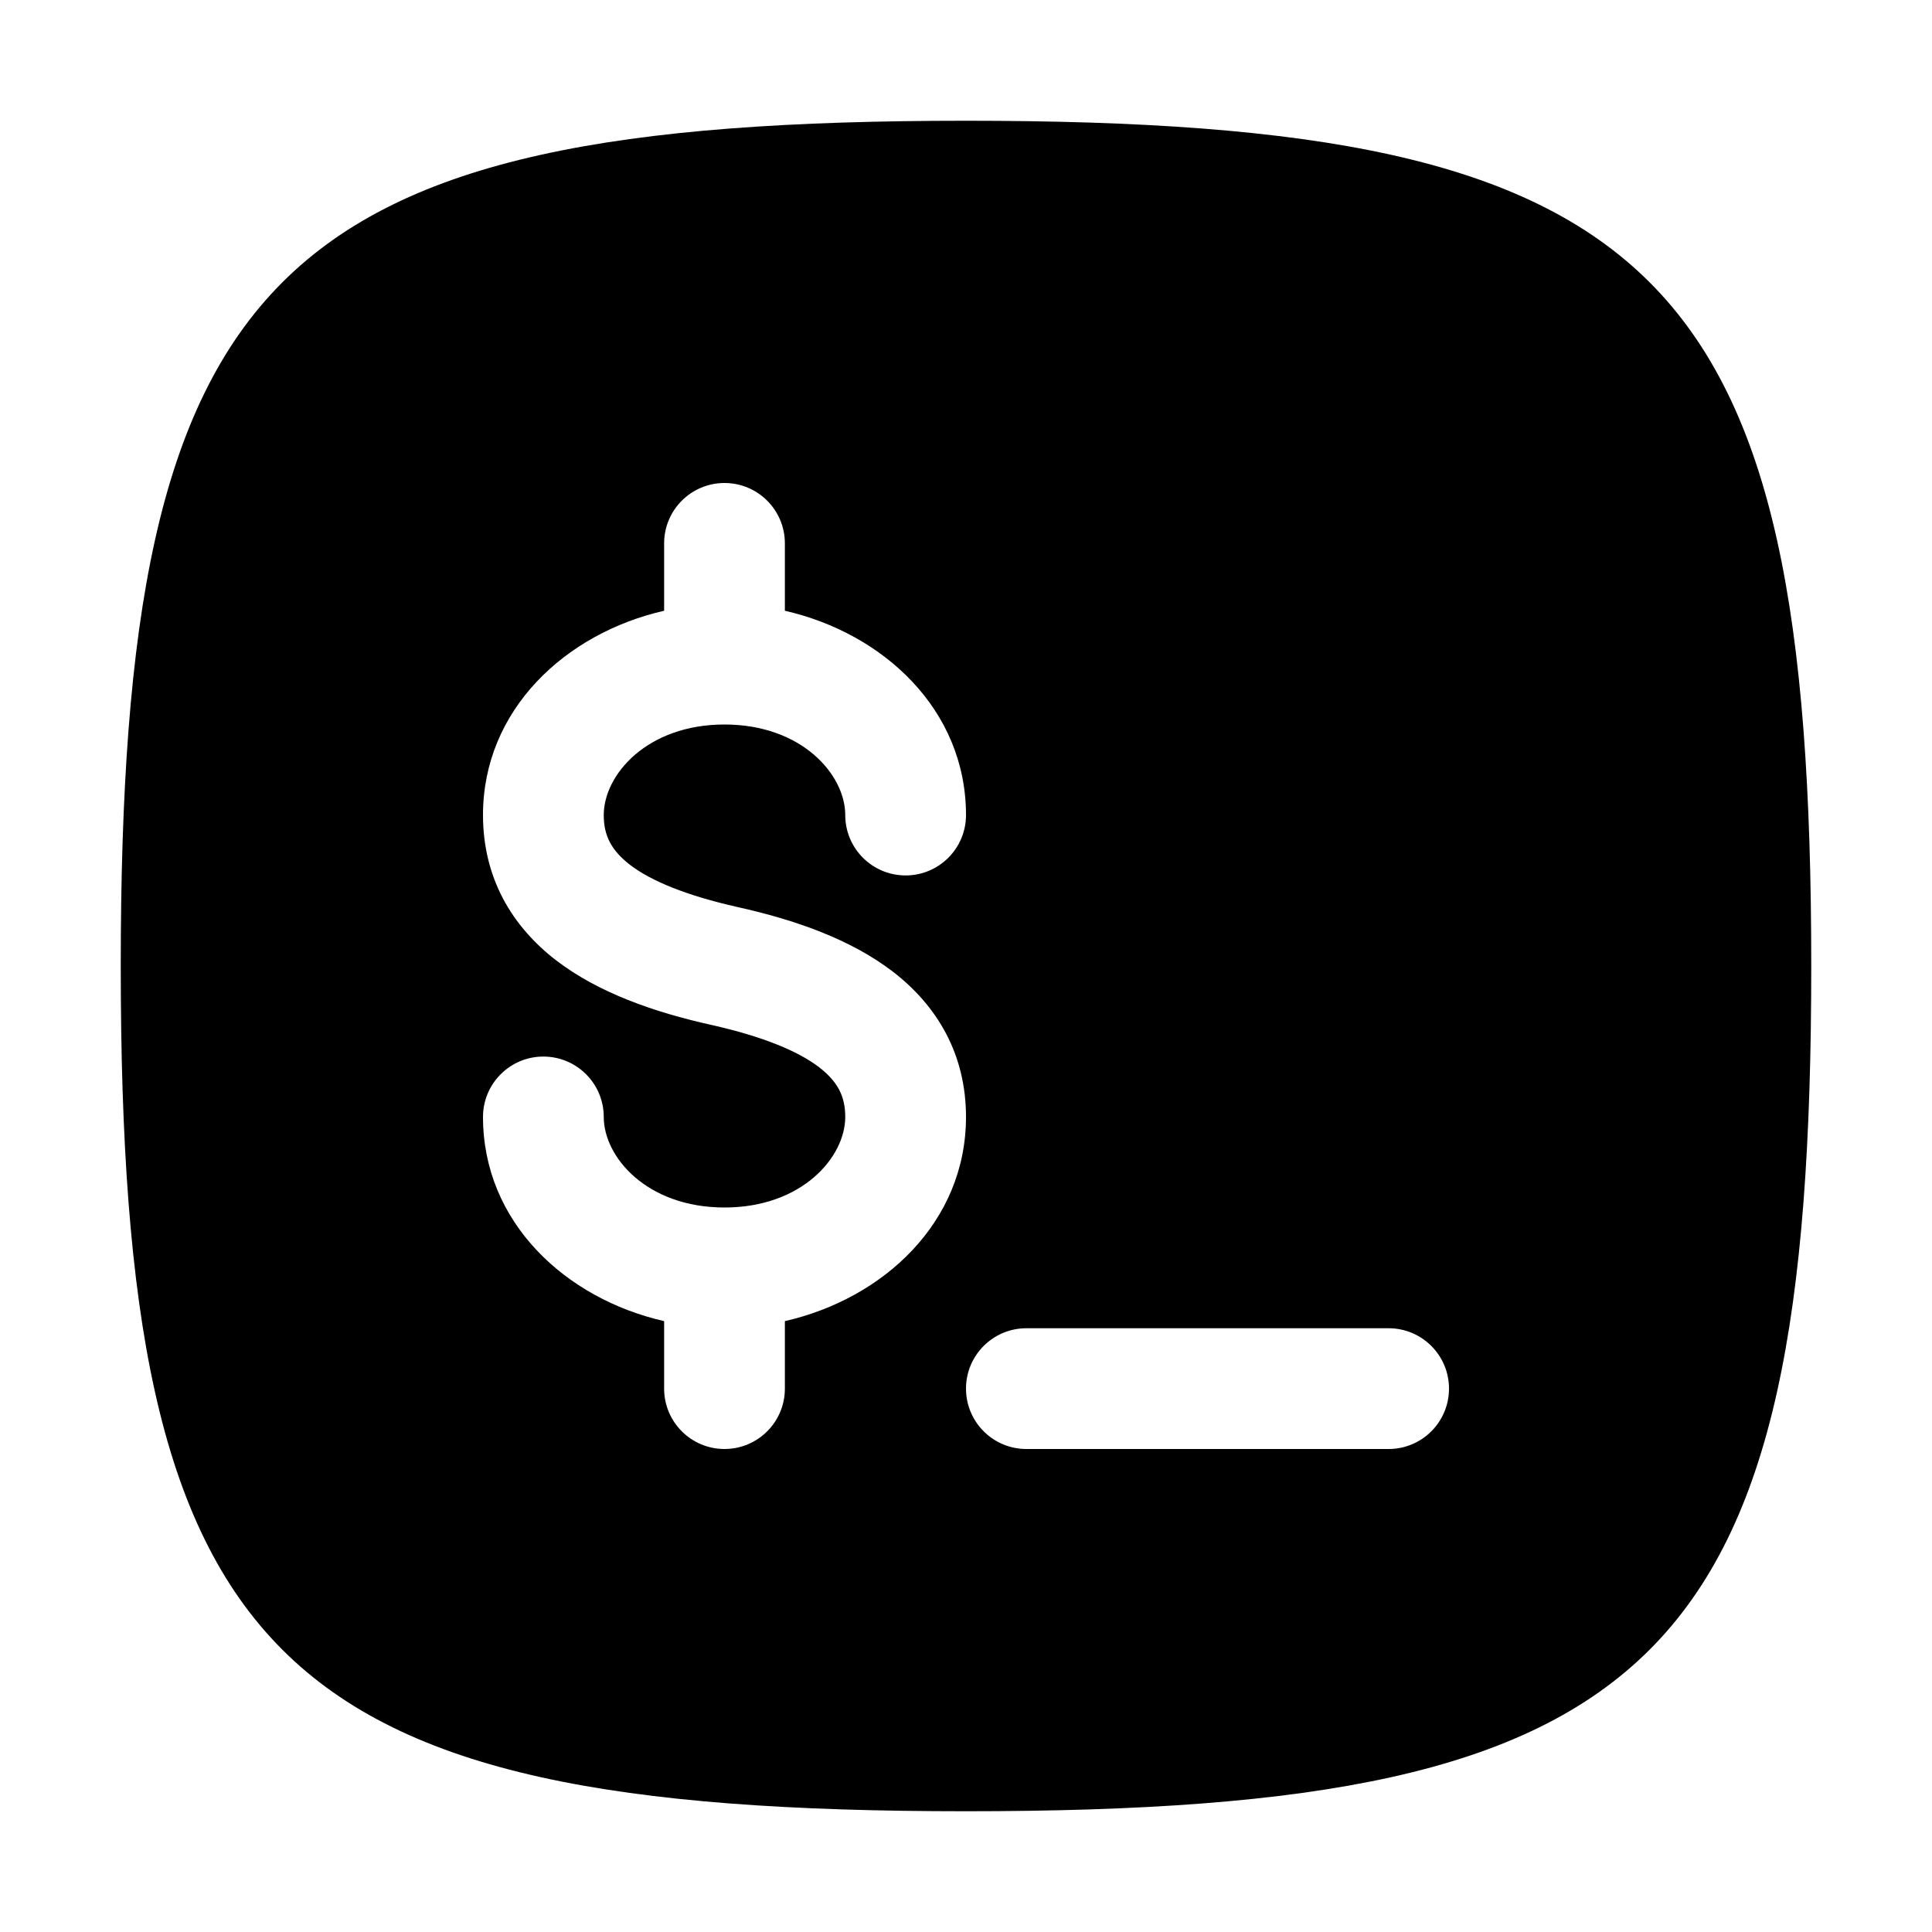
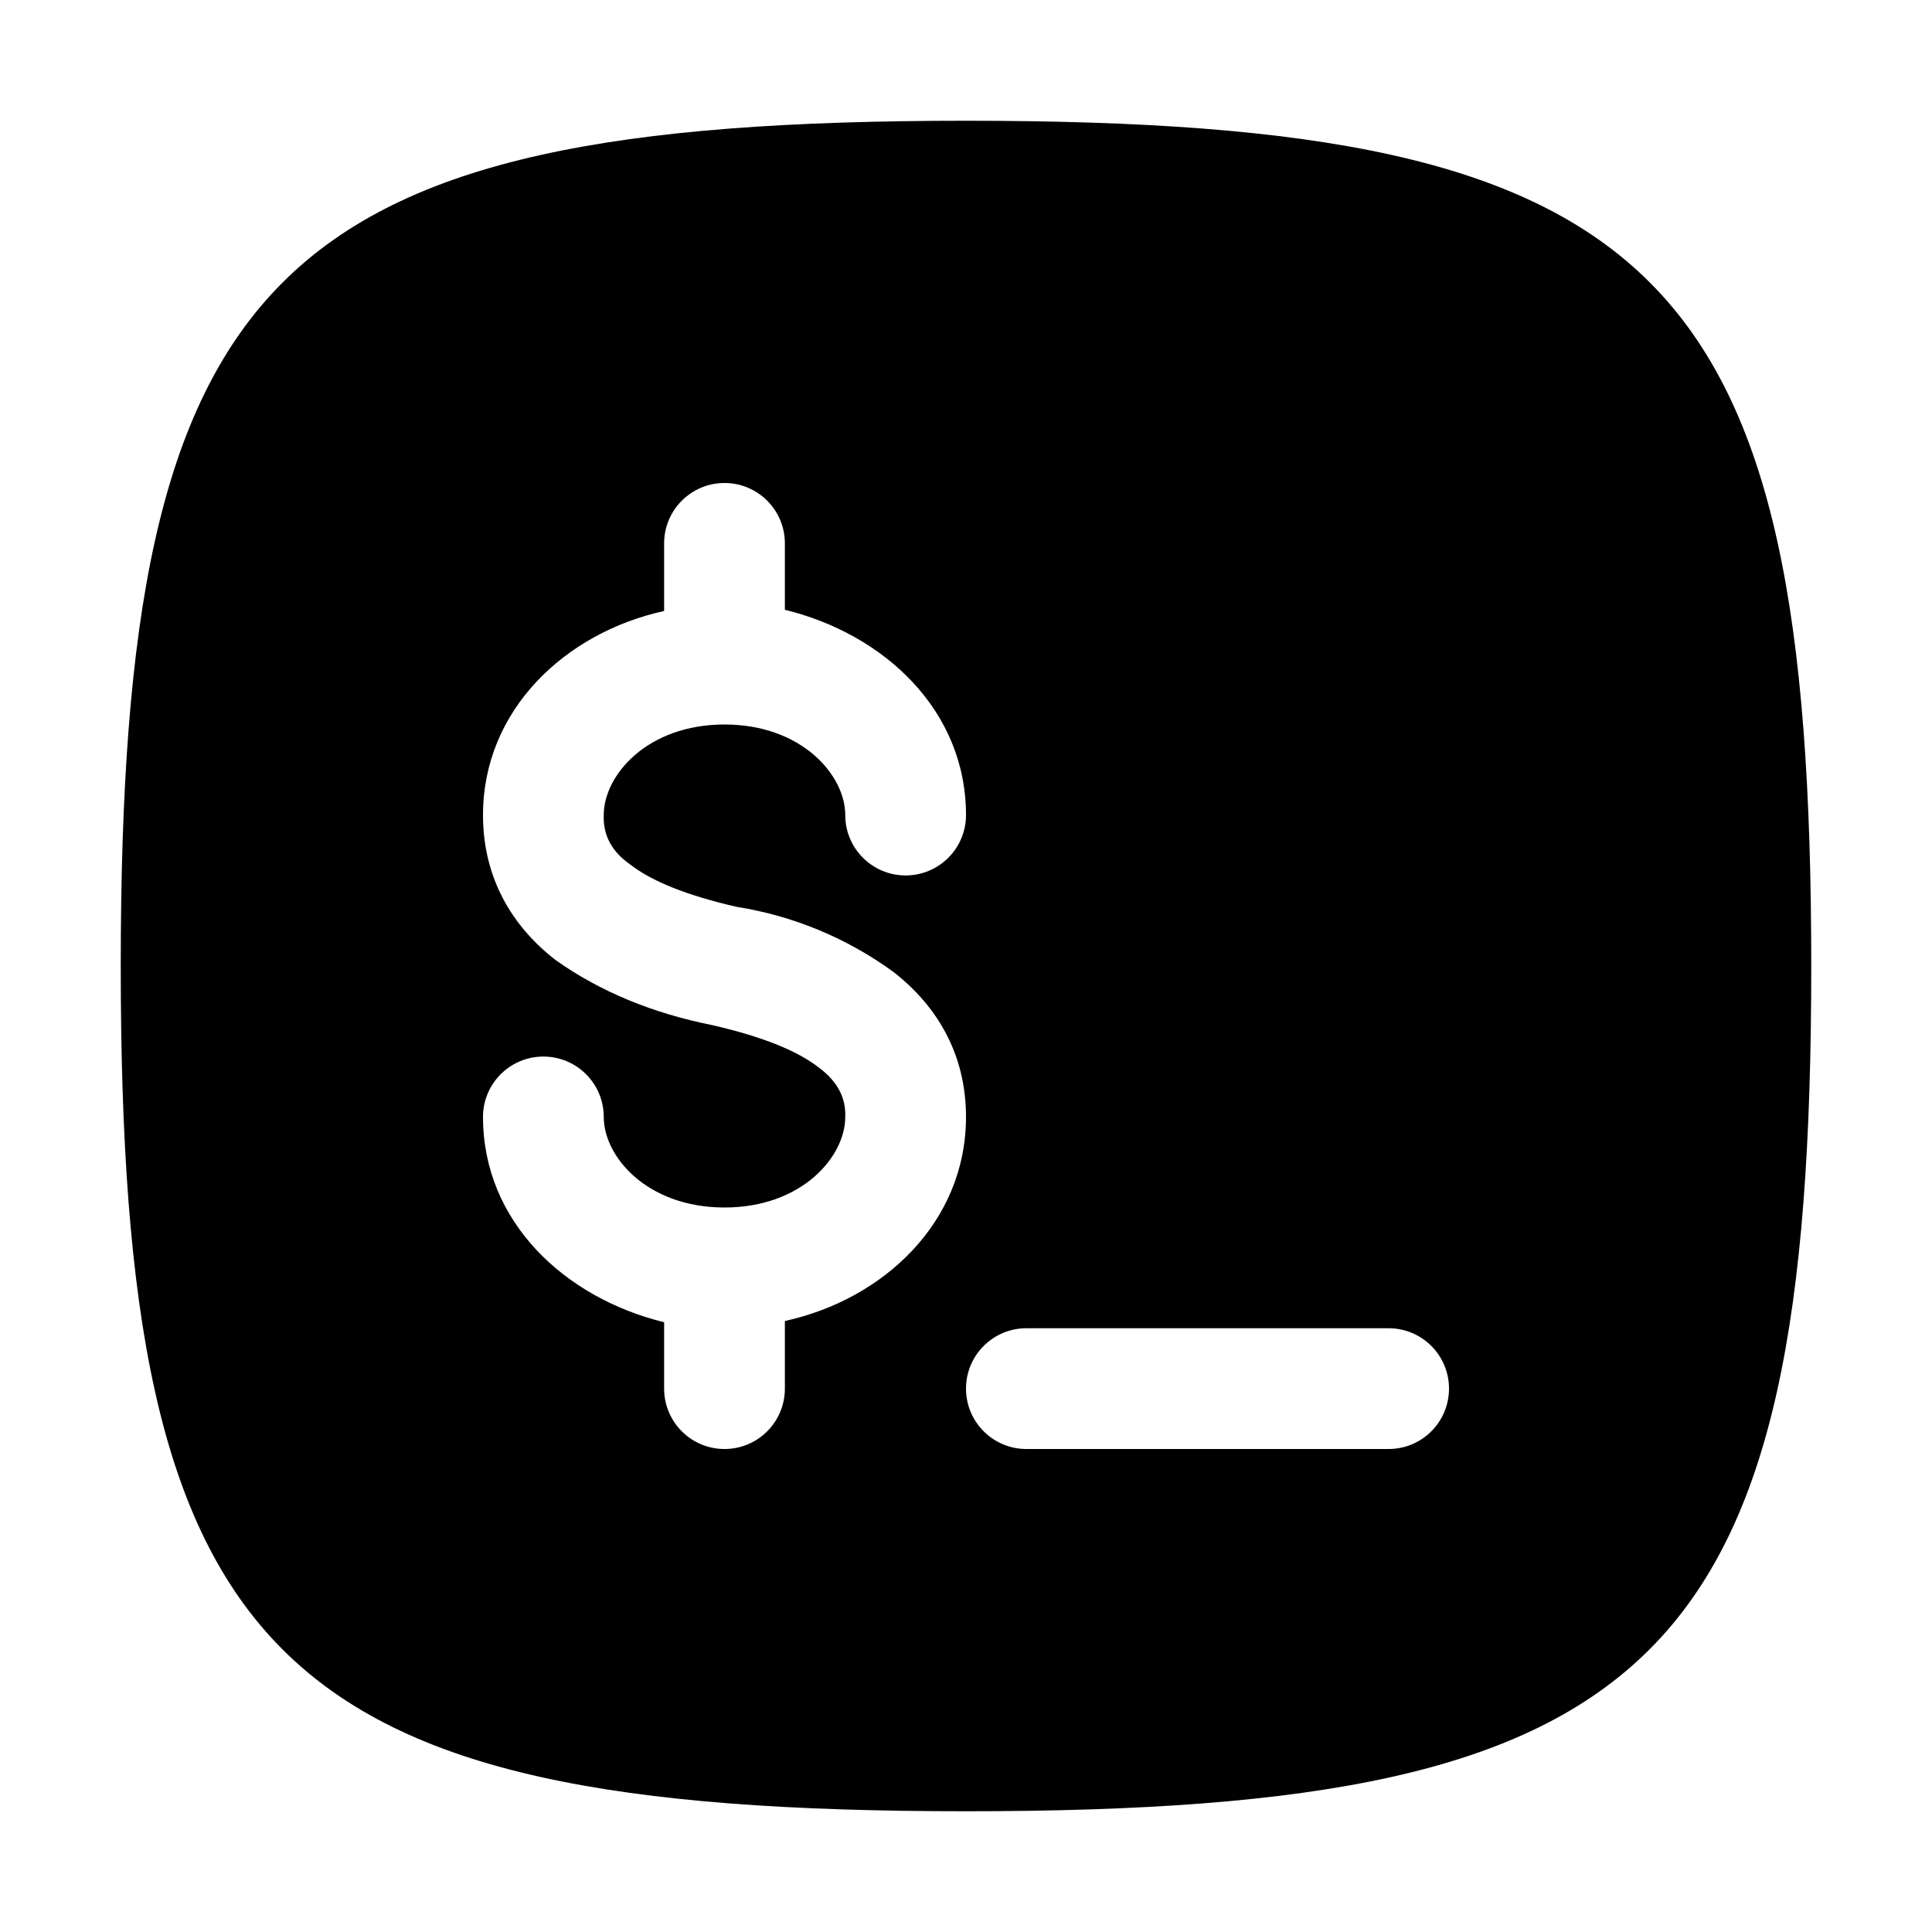
<svg xmlns="http://www.w3.org/2000/svg" width="16" height="16" fill="none" viewBox="0 0 16 16">
-   <path fill="currentColor" fill-rule="evenodd" d="M8 1c5.765 0 7 1.236 7 7s-1.235 7-7 7-7-1.235-7-7 1.236-7 7-7M6 4a.5.5 0 0 0-.5.5v.558C4.684 5.244 4 5.877 4 6.75c0 .519.238.921.608 1.205.348.266.806.427 1.283.533.423.095.715.215.892.35.154.119.217.24.217.412 0 .333-.358.75-1 .75s-1-.417-1-.75a.5.5 0 0 0-1 0c0 .873.684 1.505 1.5 1.691v.559a.5.5 0 0 0 1 0v-.559c.816-.186 1.5-.818 1.5-1.691 0-.519-.238-.921-.608-1.205-.348-.266-.806-.427-1.283-.533-.423-.095-.715-.215-.892-.35C5.063 7.042 5 6.921 5 6.75 5 6.417 5.358 6 6 6s1 .417 1 .75a.5.5 0 0 0 1 0c0-.873-.684-1.506-1.5-1.692V4.5A.5.5 0 0 0 6 4m2.5 7a.5.5 0 0 0 0 1h3a.5.5 0 0 0 0-1z" clip-rule="evenodd" />
+   <path fill="currentColor" fill-rule="evenodd" d="M8 1c5.77 0 7 1.24 7 7s-1.24 7-7 7-7-1.24-7-7 1.24-7 7-7M6 4a.5.5 0 0 0-.5.5v.56c-.82.18-1.5.82-1.5 1.69 0 .52.24.92.6 1.2q.55.39 1.3.54.61.14.88.35.23.17.22.41c0 .33-.36.75-1 .75s-1-.42-1-.75a.5.5 0 0 0-1 0c0 .87.68 1.5 1.5 1.7v.55a.5.5 0 0 0 1 0v-.56c.82-.18 1.5-.82 1.5-1.69 0-.52-.24-.92-.6-1.2a3 3 0 0 0-1.3-.54q-.61-.14-.88-.35Q4.99 7 5 6.75C5 6.42 5.36 6 6 6s1 .42 1 .75a.5.5 0 0 0 1 0c0-.87-.68-1.5-1.5-1.7V4.5A.5.5 0 0 0 6 4m2.5 7a.5.5 0 0 0 0 1h3a.5.5 0 0 0 0-1z" clip-rule="evenodd" />
</svg>
